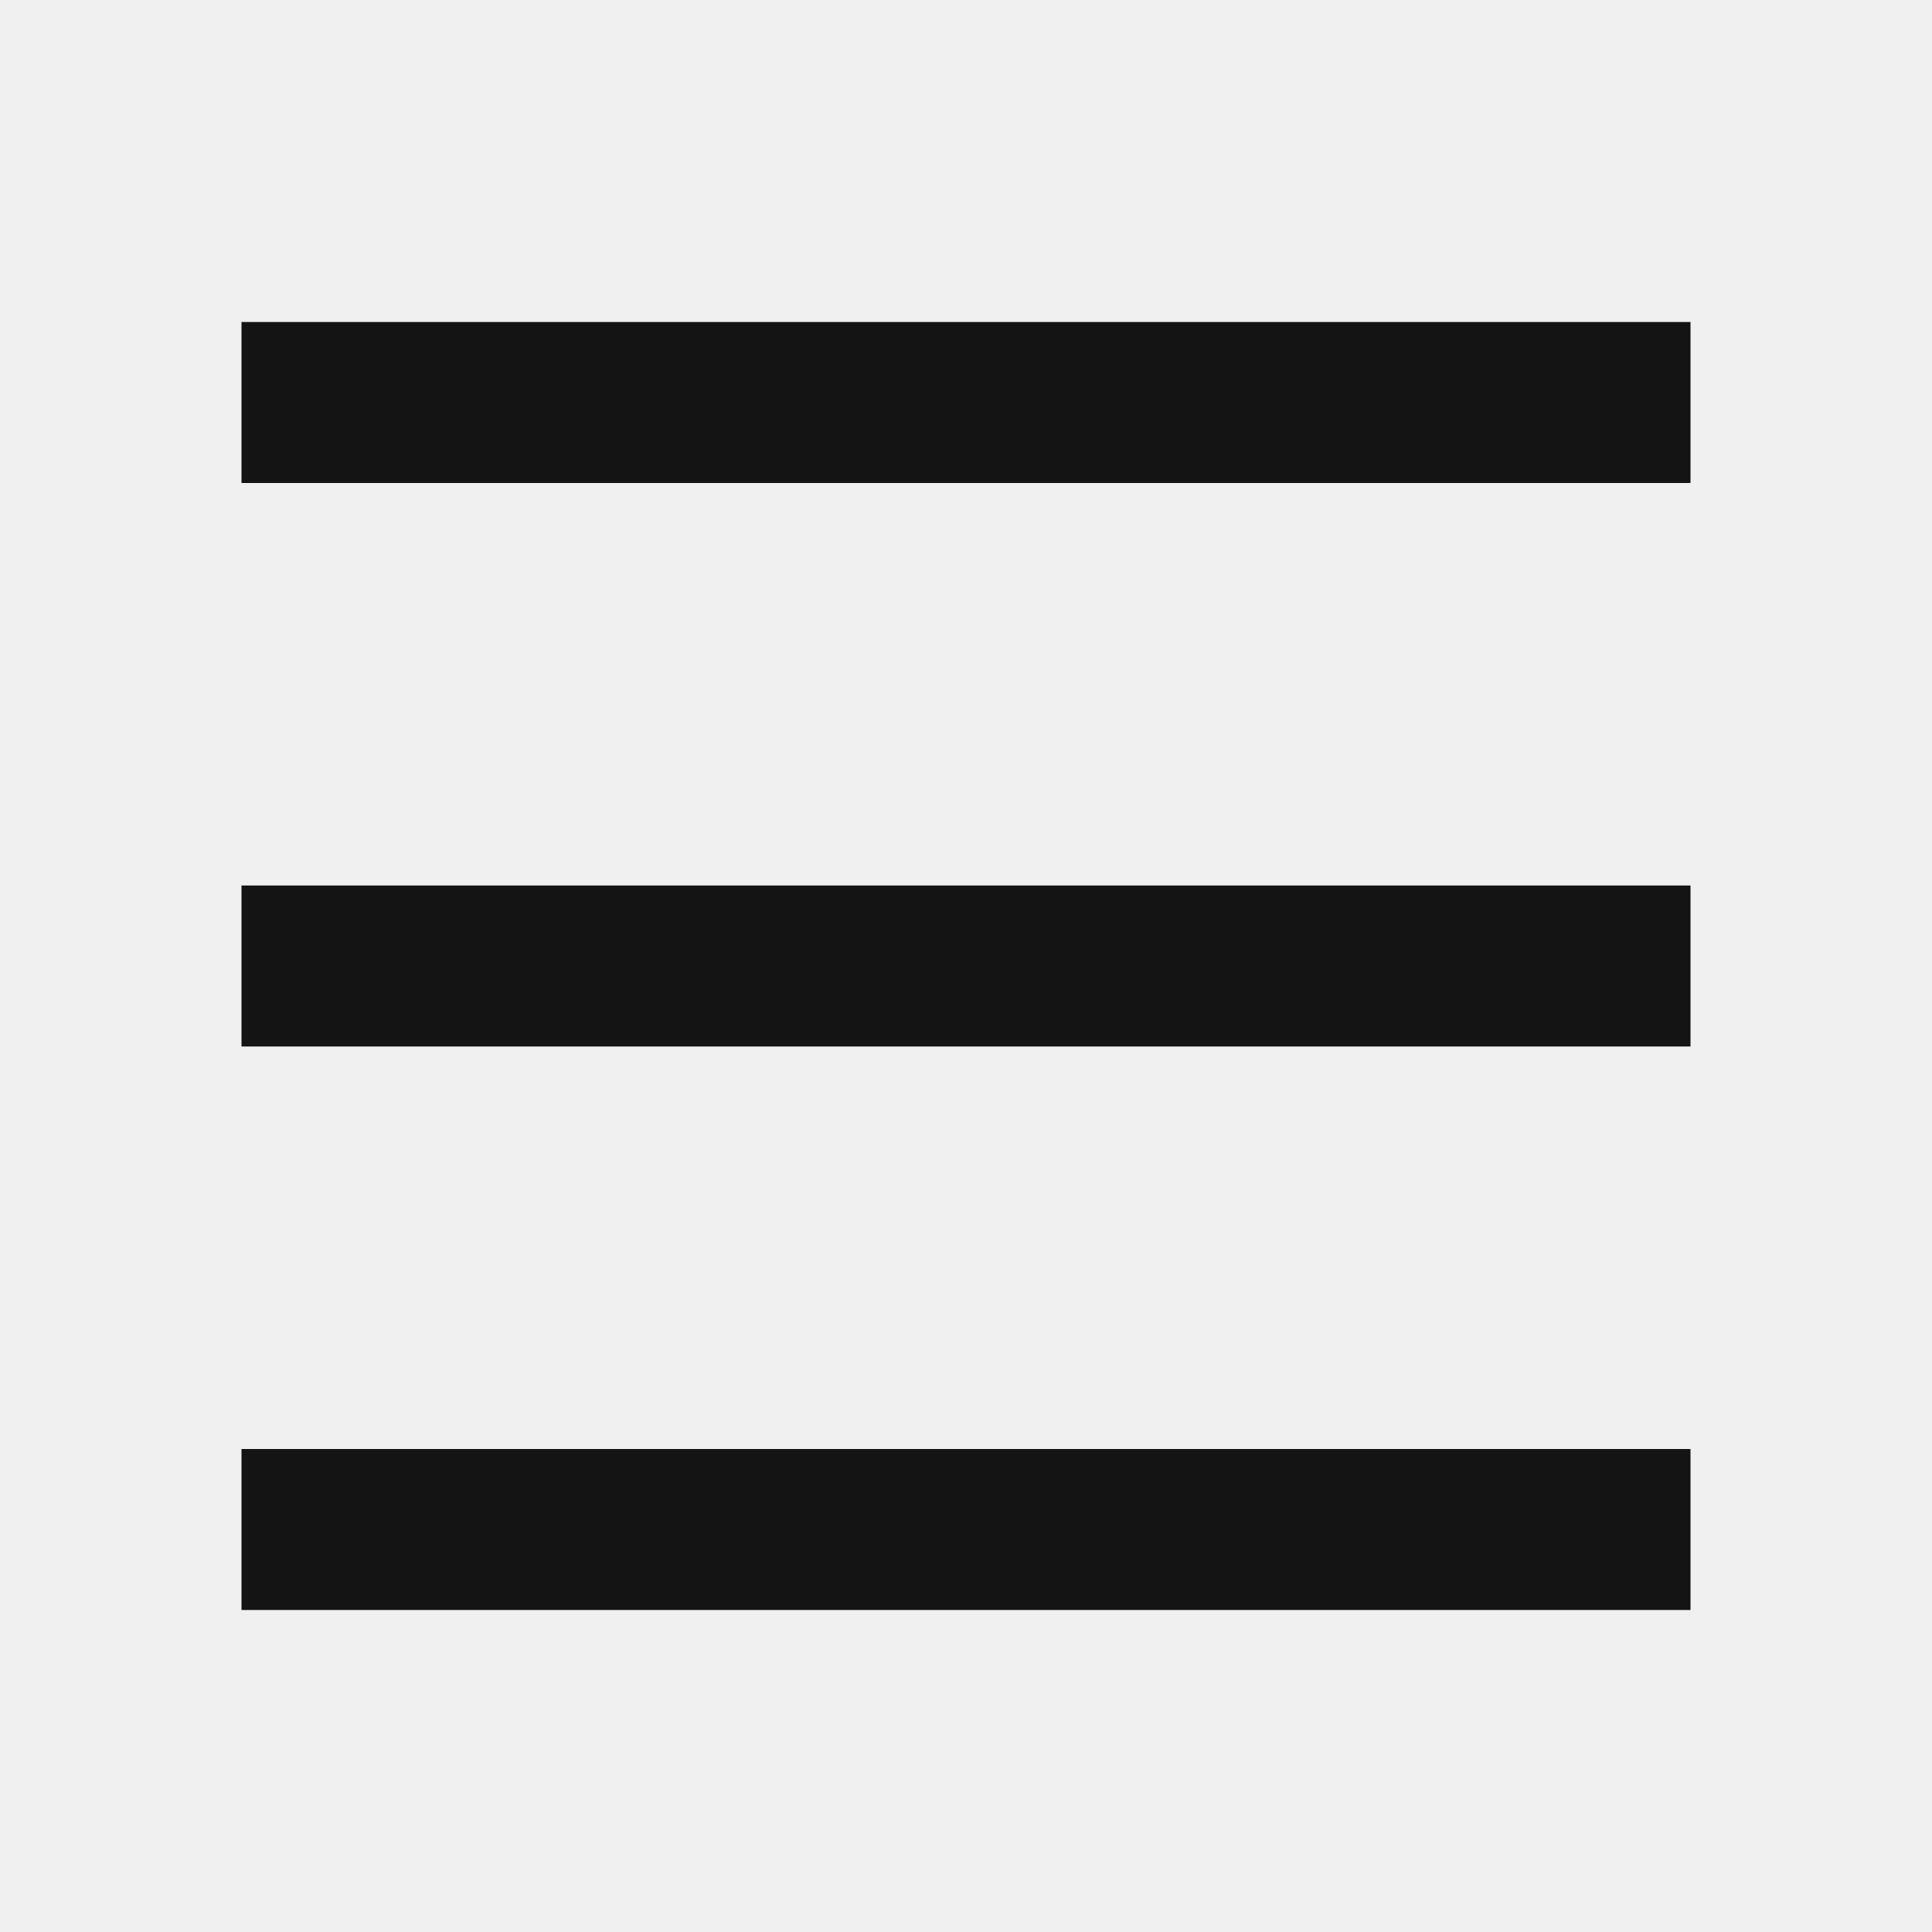
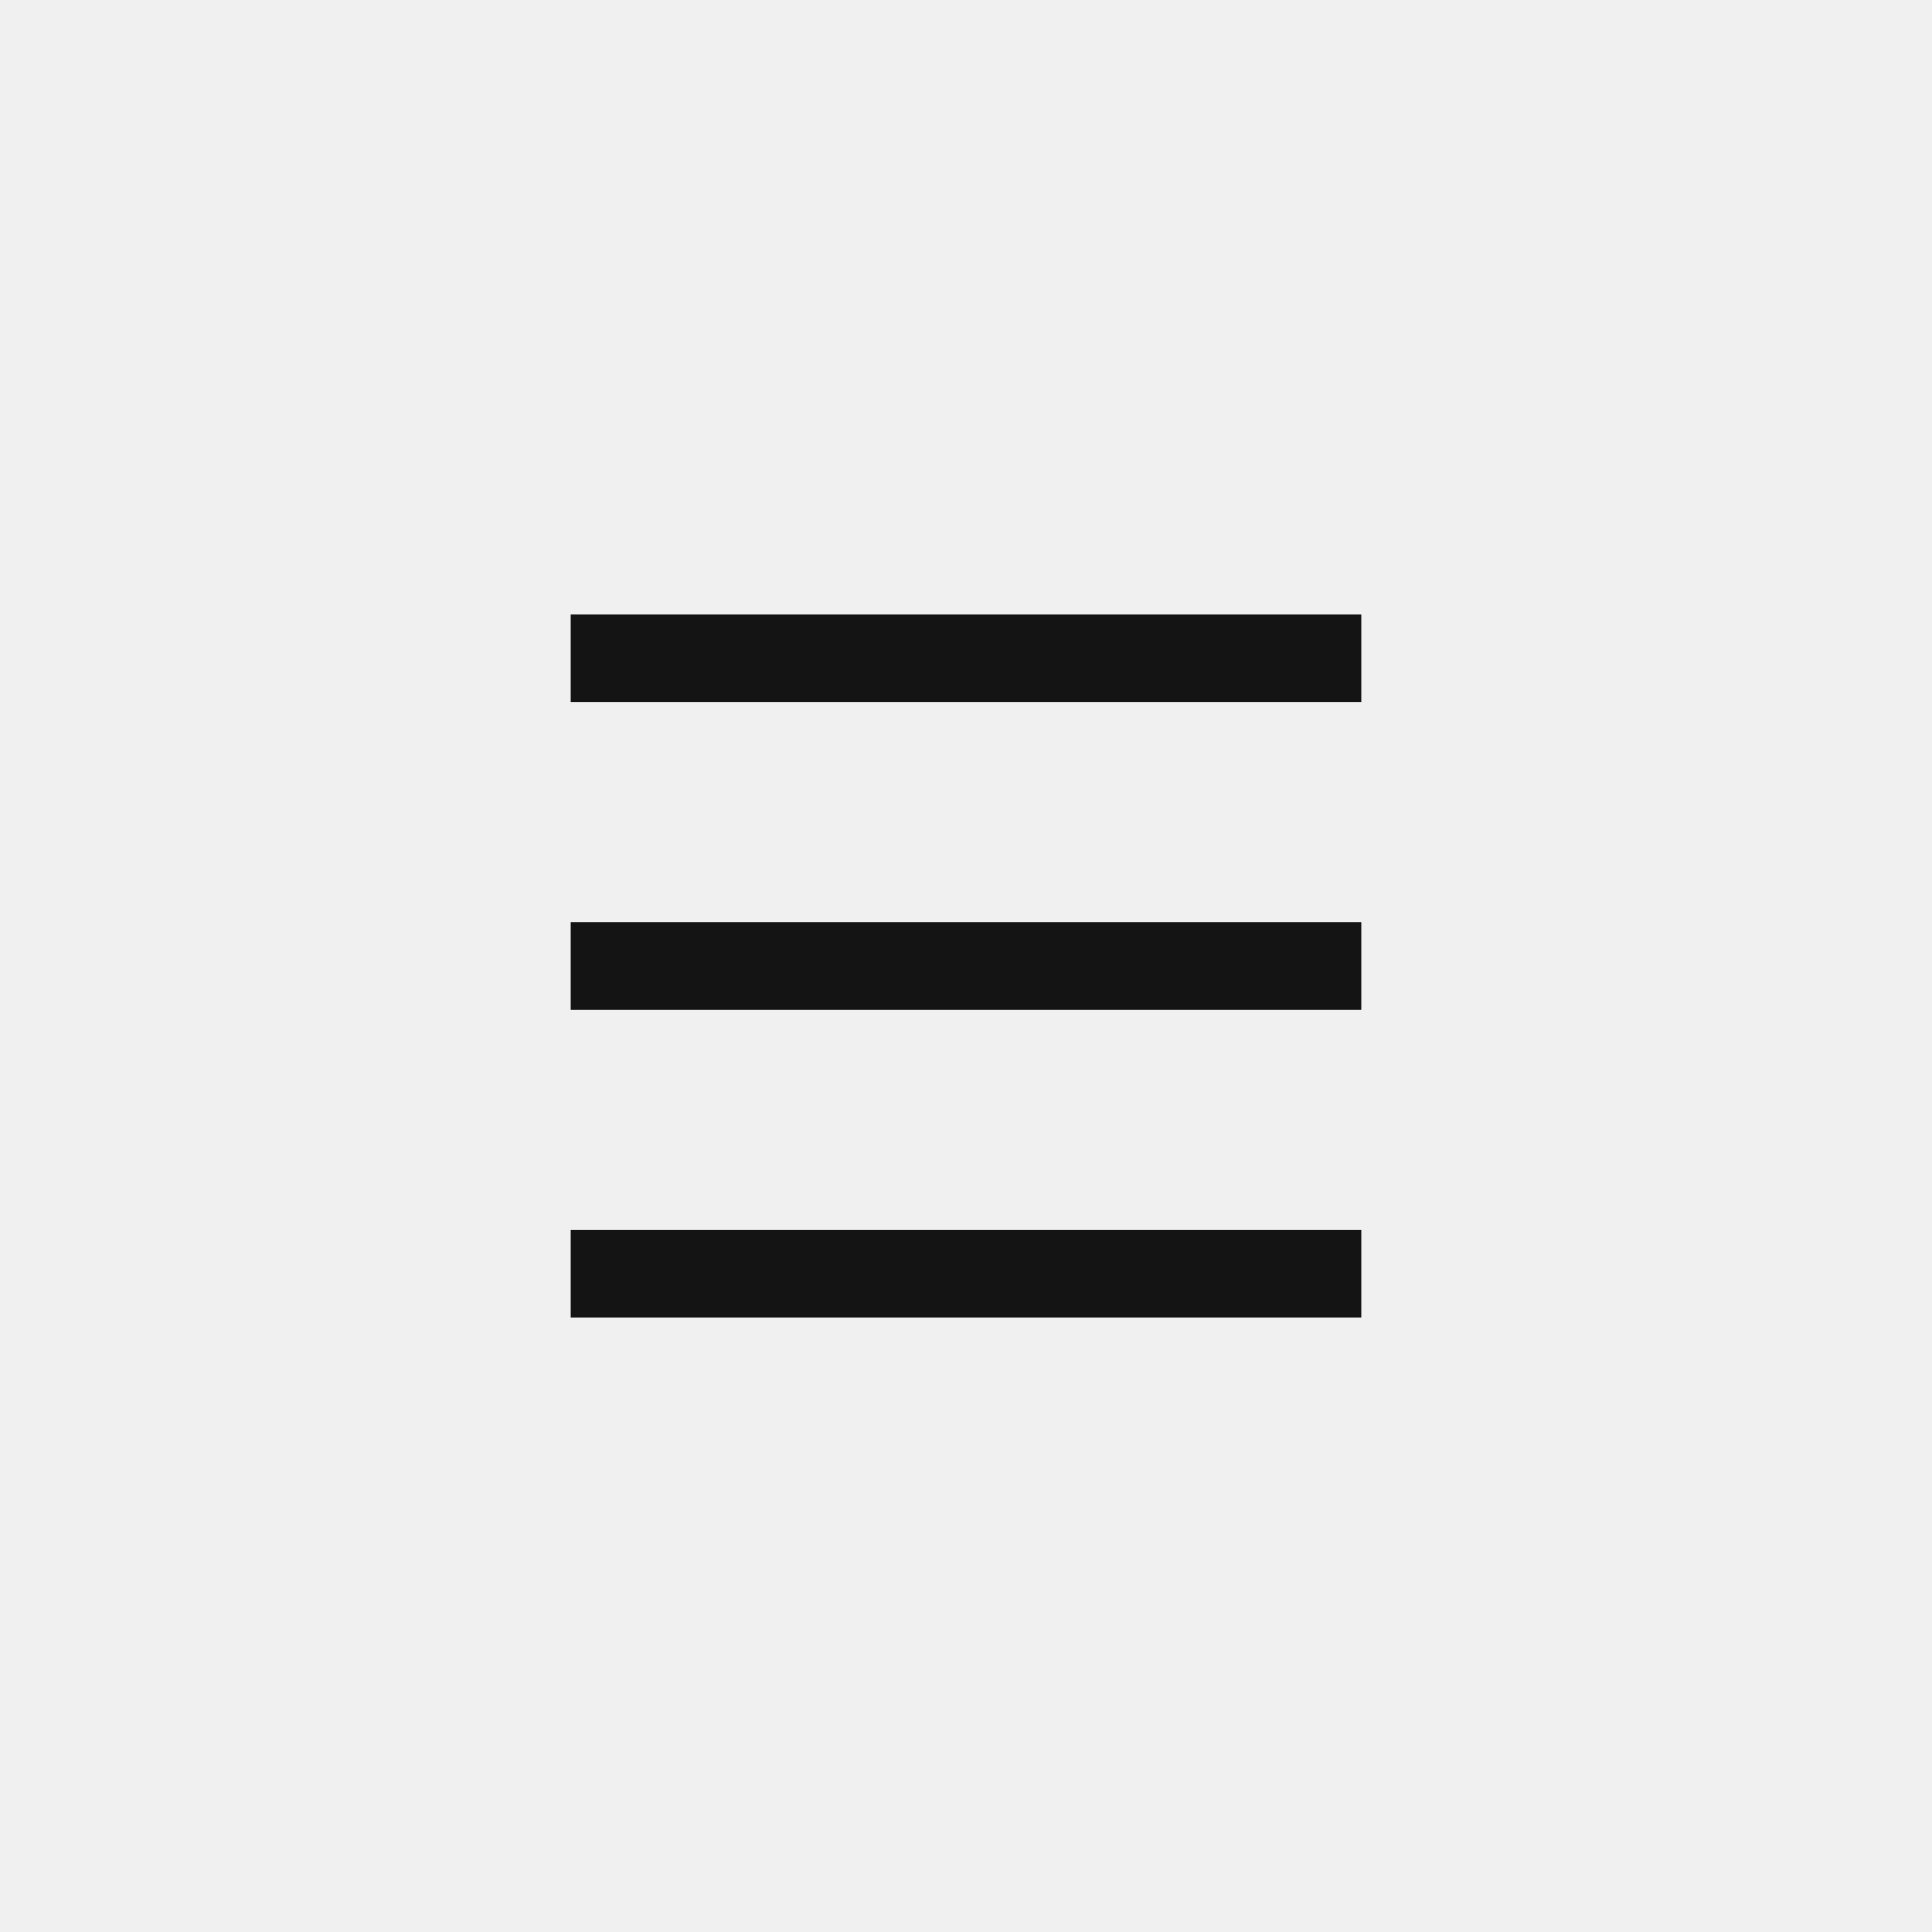
- <svg xmlns="http://www.w3.org/2000/svg" width="24" height="24" viewBox="0 0 24 24" fill="none">
-   <g clip-path="url(#clip0_4905_81239)">
-     <path d="M3 4H21V6H3V4ZM3 11H21V13H3V11ZM3 18H21V20H3V18Z" fill="#151414" />
+ <svg xmlns="http://www.w3.org/2000/svg" width="44" height="44" viewBox="0 0 44 44" fill="none">
+   <g clip-path="url(#clip0_8429_41668)">
+     <path d="M13 14H31V16H13V14ZM13 21H31V23H13V21ZM13 28H31V30H13V28Z" fill="#151414" />
  </g>
  <defs>
-     <clipPath id="clip0_4905_81239">
-       <rect width="24" height="24" fill="white" />
+     <clipPath id="clip0_8429_41668">
+       <rect width="24" height="24" fill="white" transform="translate(10 10)" />
    </clipPath>
  </defs>
</svg>
